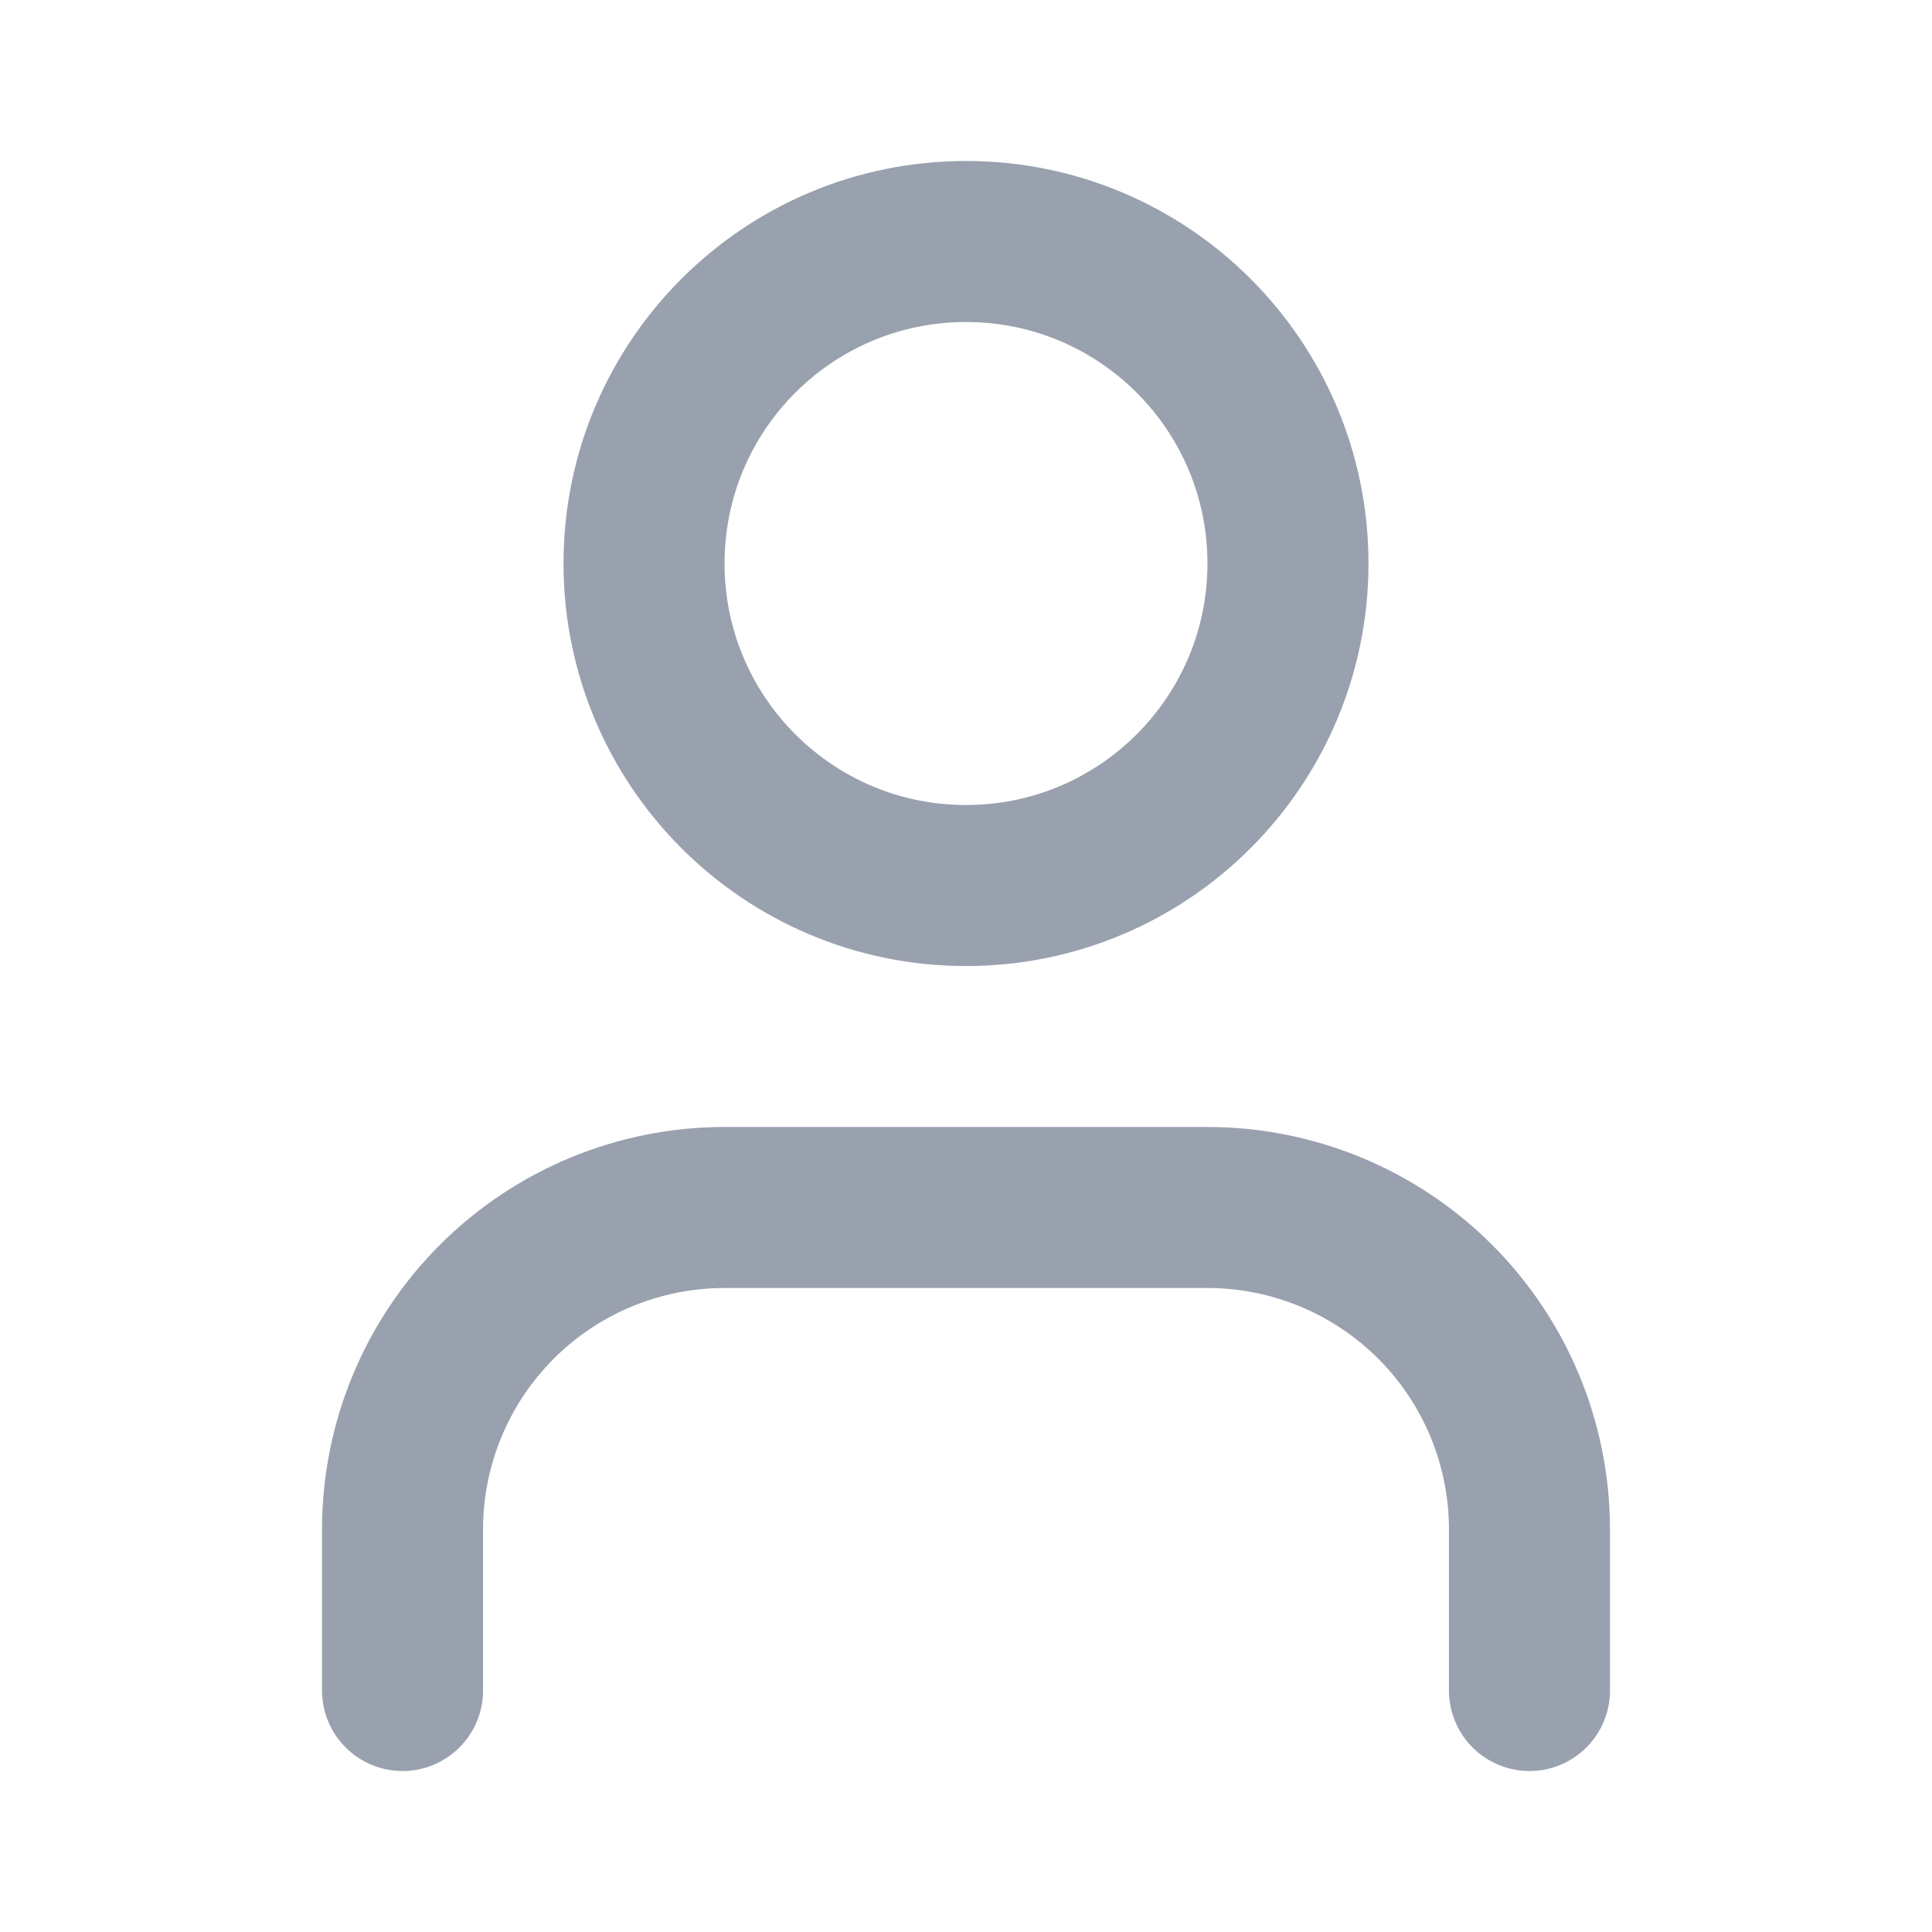
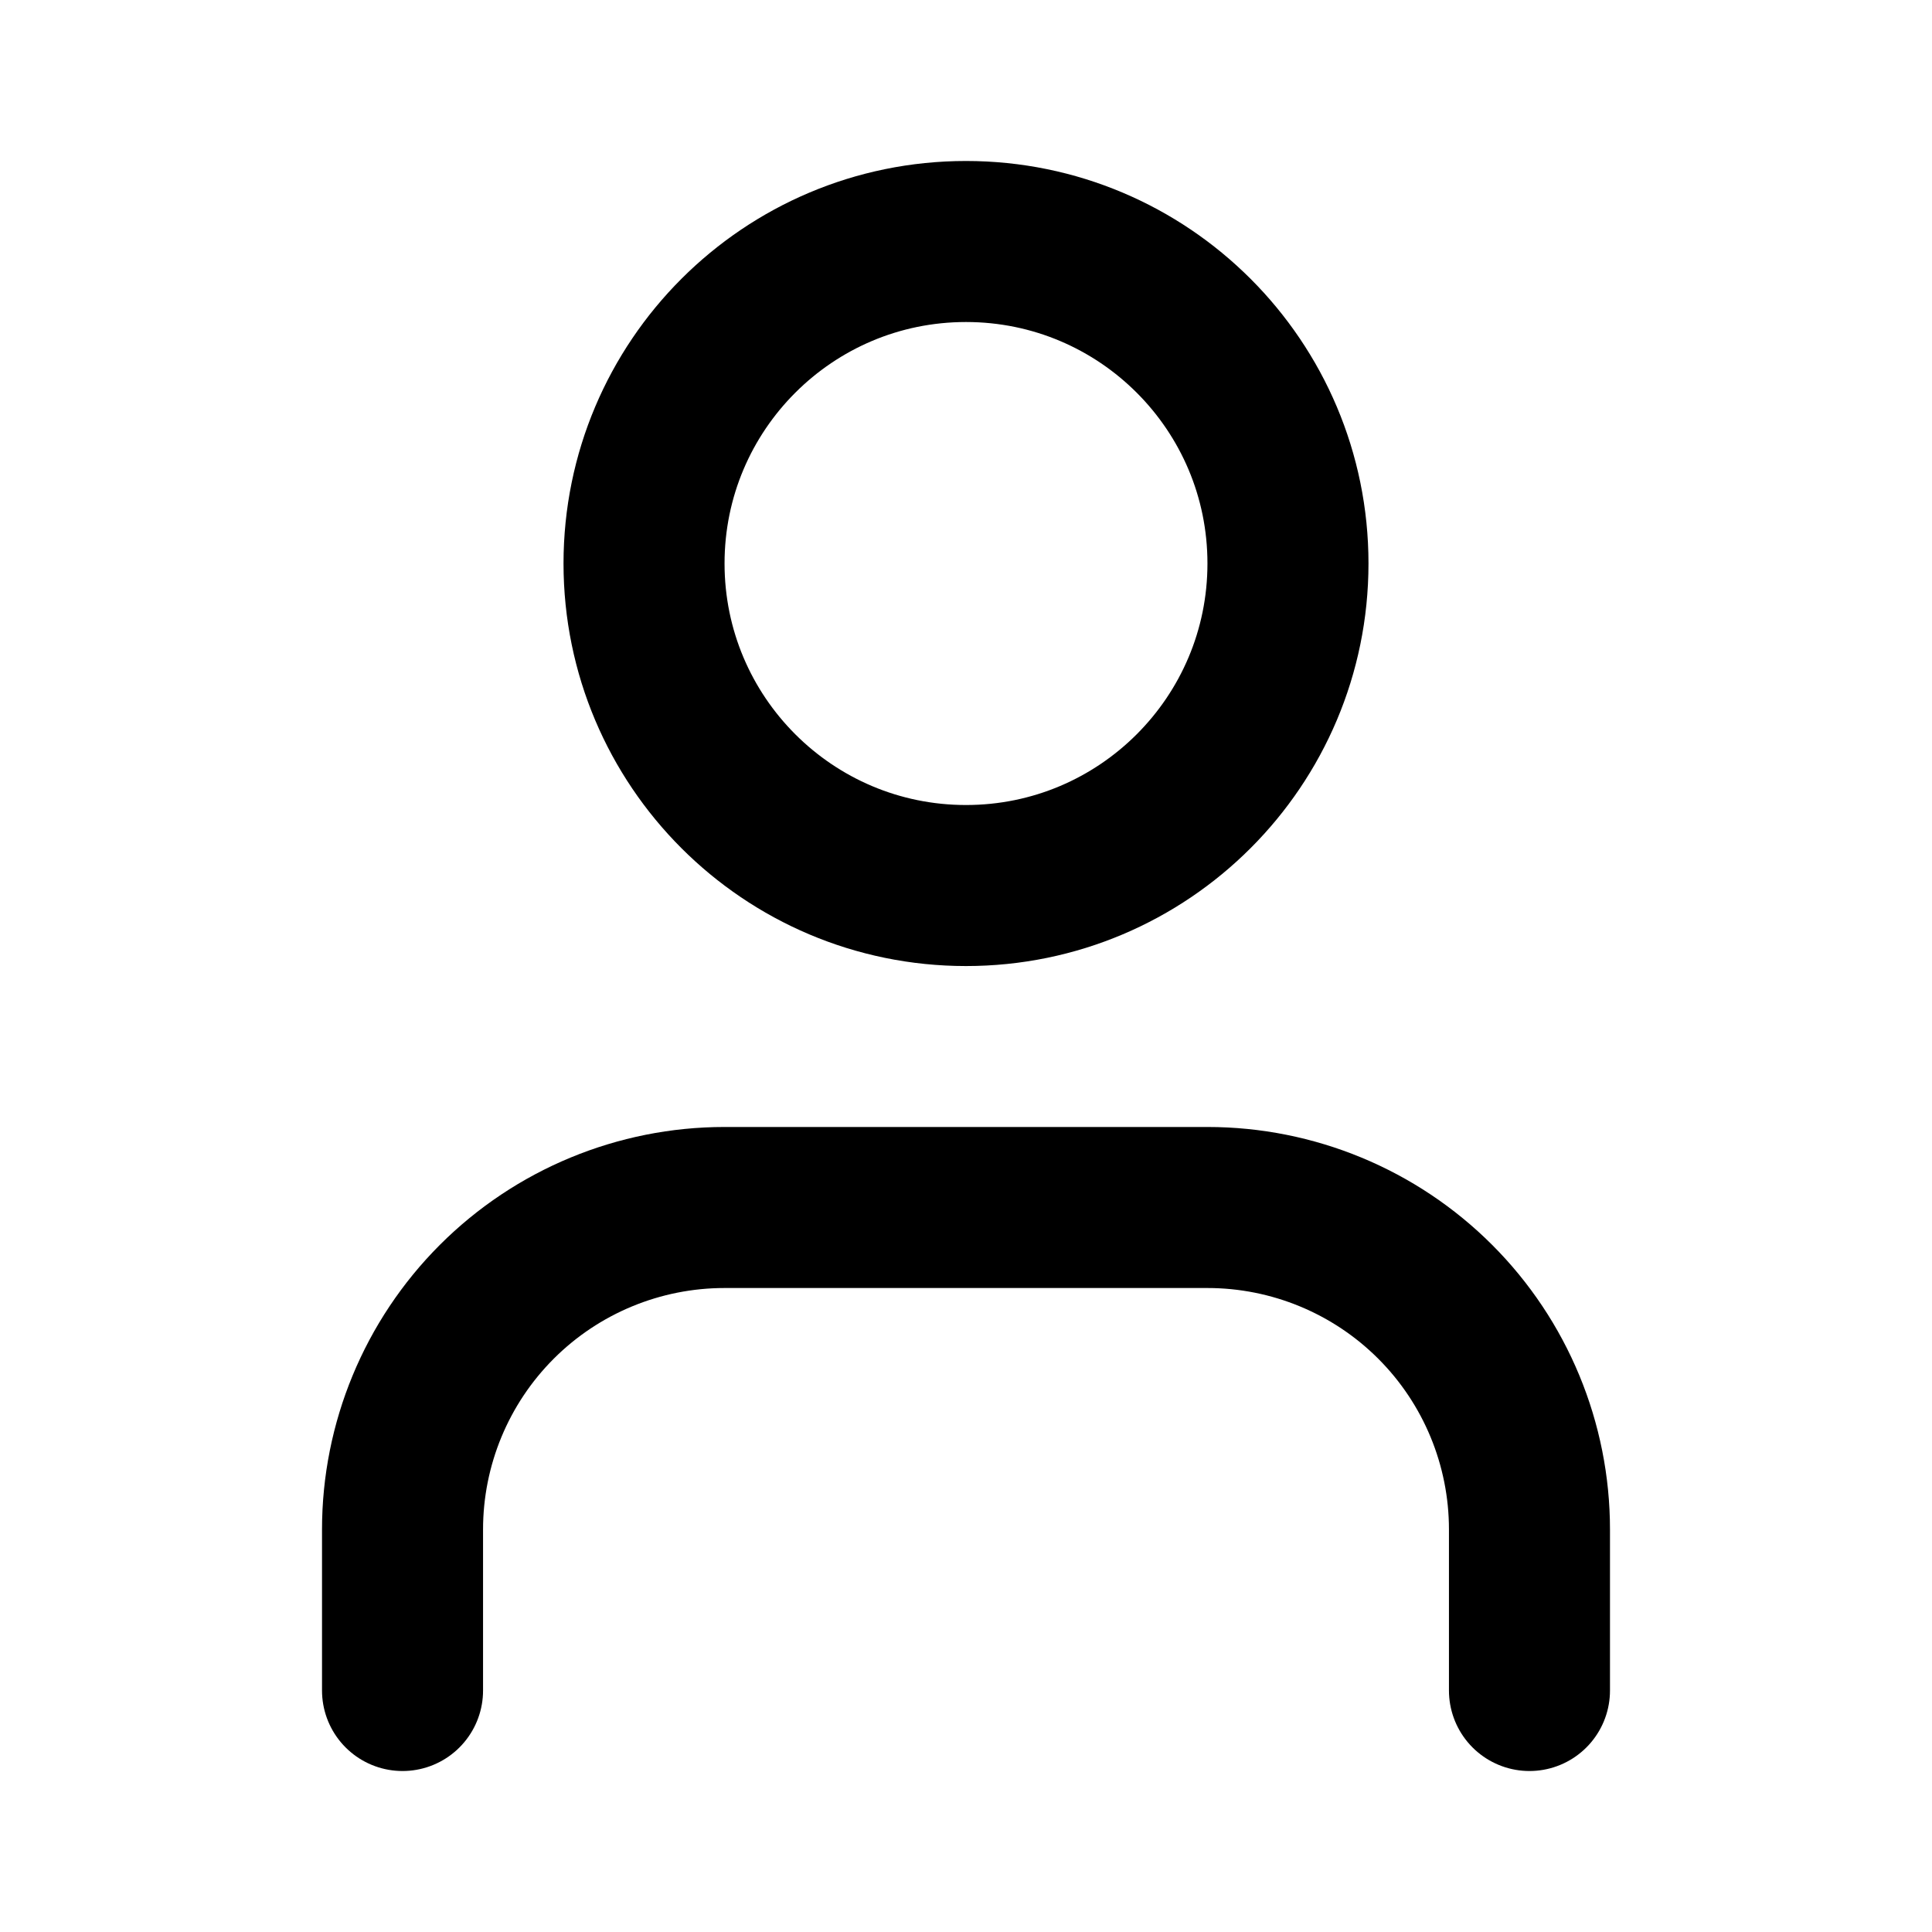
- <svg xmlns="http://www.w3.org/2000/svg" width="20" height="20" viewBox="0 0 20 20" fill="none">
-   <path d="M15.833 17.5V15.833C15.833 14.949 15.482 14.101 14.857 13.476C14.232 12.851 13.384 12.5 12.5 12.5H7.5C6.616 12.5 5.768 12.851 5.143 13.476C4.518 14.101 4.167 14.949 4.167 15.833V17.5" stroke="#99A1AF" stroke-width="1.667" stroke-linecap="round" stroke-linejoin="round" />
-   <path d="M10 9.167C11.841 9.167 13.333 7.674 13.333 5.833C13.333 3.992 11.841 2.5 10 2.5C8.159 2.5 6.667 3.992 6.667 5.833C6.667 7.674 8.159 9.167 10 9.167Z" stroke="#99A1AF" stroke-width="1.667" stroke-linecap="round" stroke-linejoin="round" />
+ <svg xmlns="http://www.w3.org/2000/svg" viewBox="0 0 20 20" fill="none">
+   <path d="M15.833 17.5V15.833C15.833 14.949 15.482 14.101 14.857 13.476C14.232 12.851 13.384 12.5 12.5 12.5H7.5C6.616 12.5 5.768 12.851 5.143 13.476C4.518 14.101 4.167 14.949 4.167 15.833V17.5" stroke="currentColor" stroke-width="1.667" stroke-linecap="round" stroke-linejoin="round" />
+   <path d="M10 9.167C11.841 9.167 13.333 7.674 13.333 5.833C13.333 3.992 11.841 2.5 10 2.5C8.159 2.5 6.667 3.992 6.667 5.833C6.667 7.674 8.159 9.167 10 9.167Z" stroke="currentColor" stroke-width="1.667" stroke-linecap="round" stroke-linejoin="round" />
</svg>
